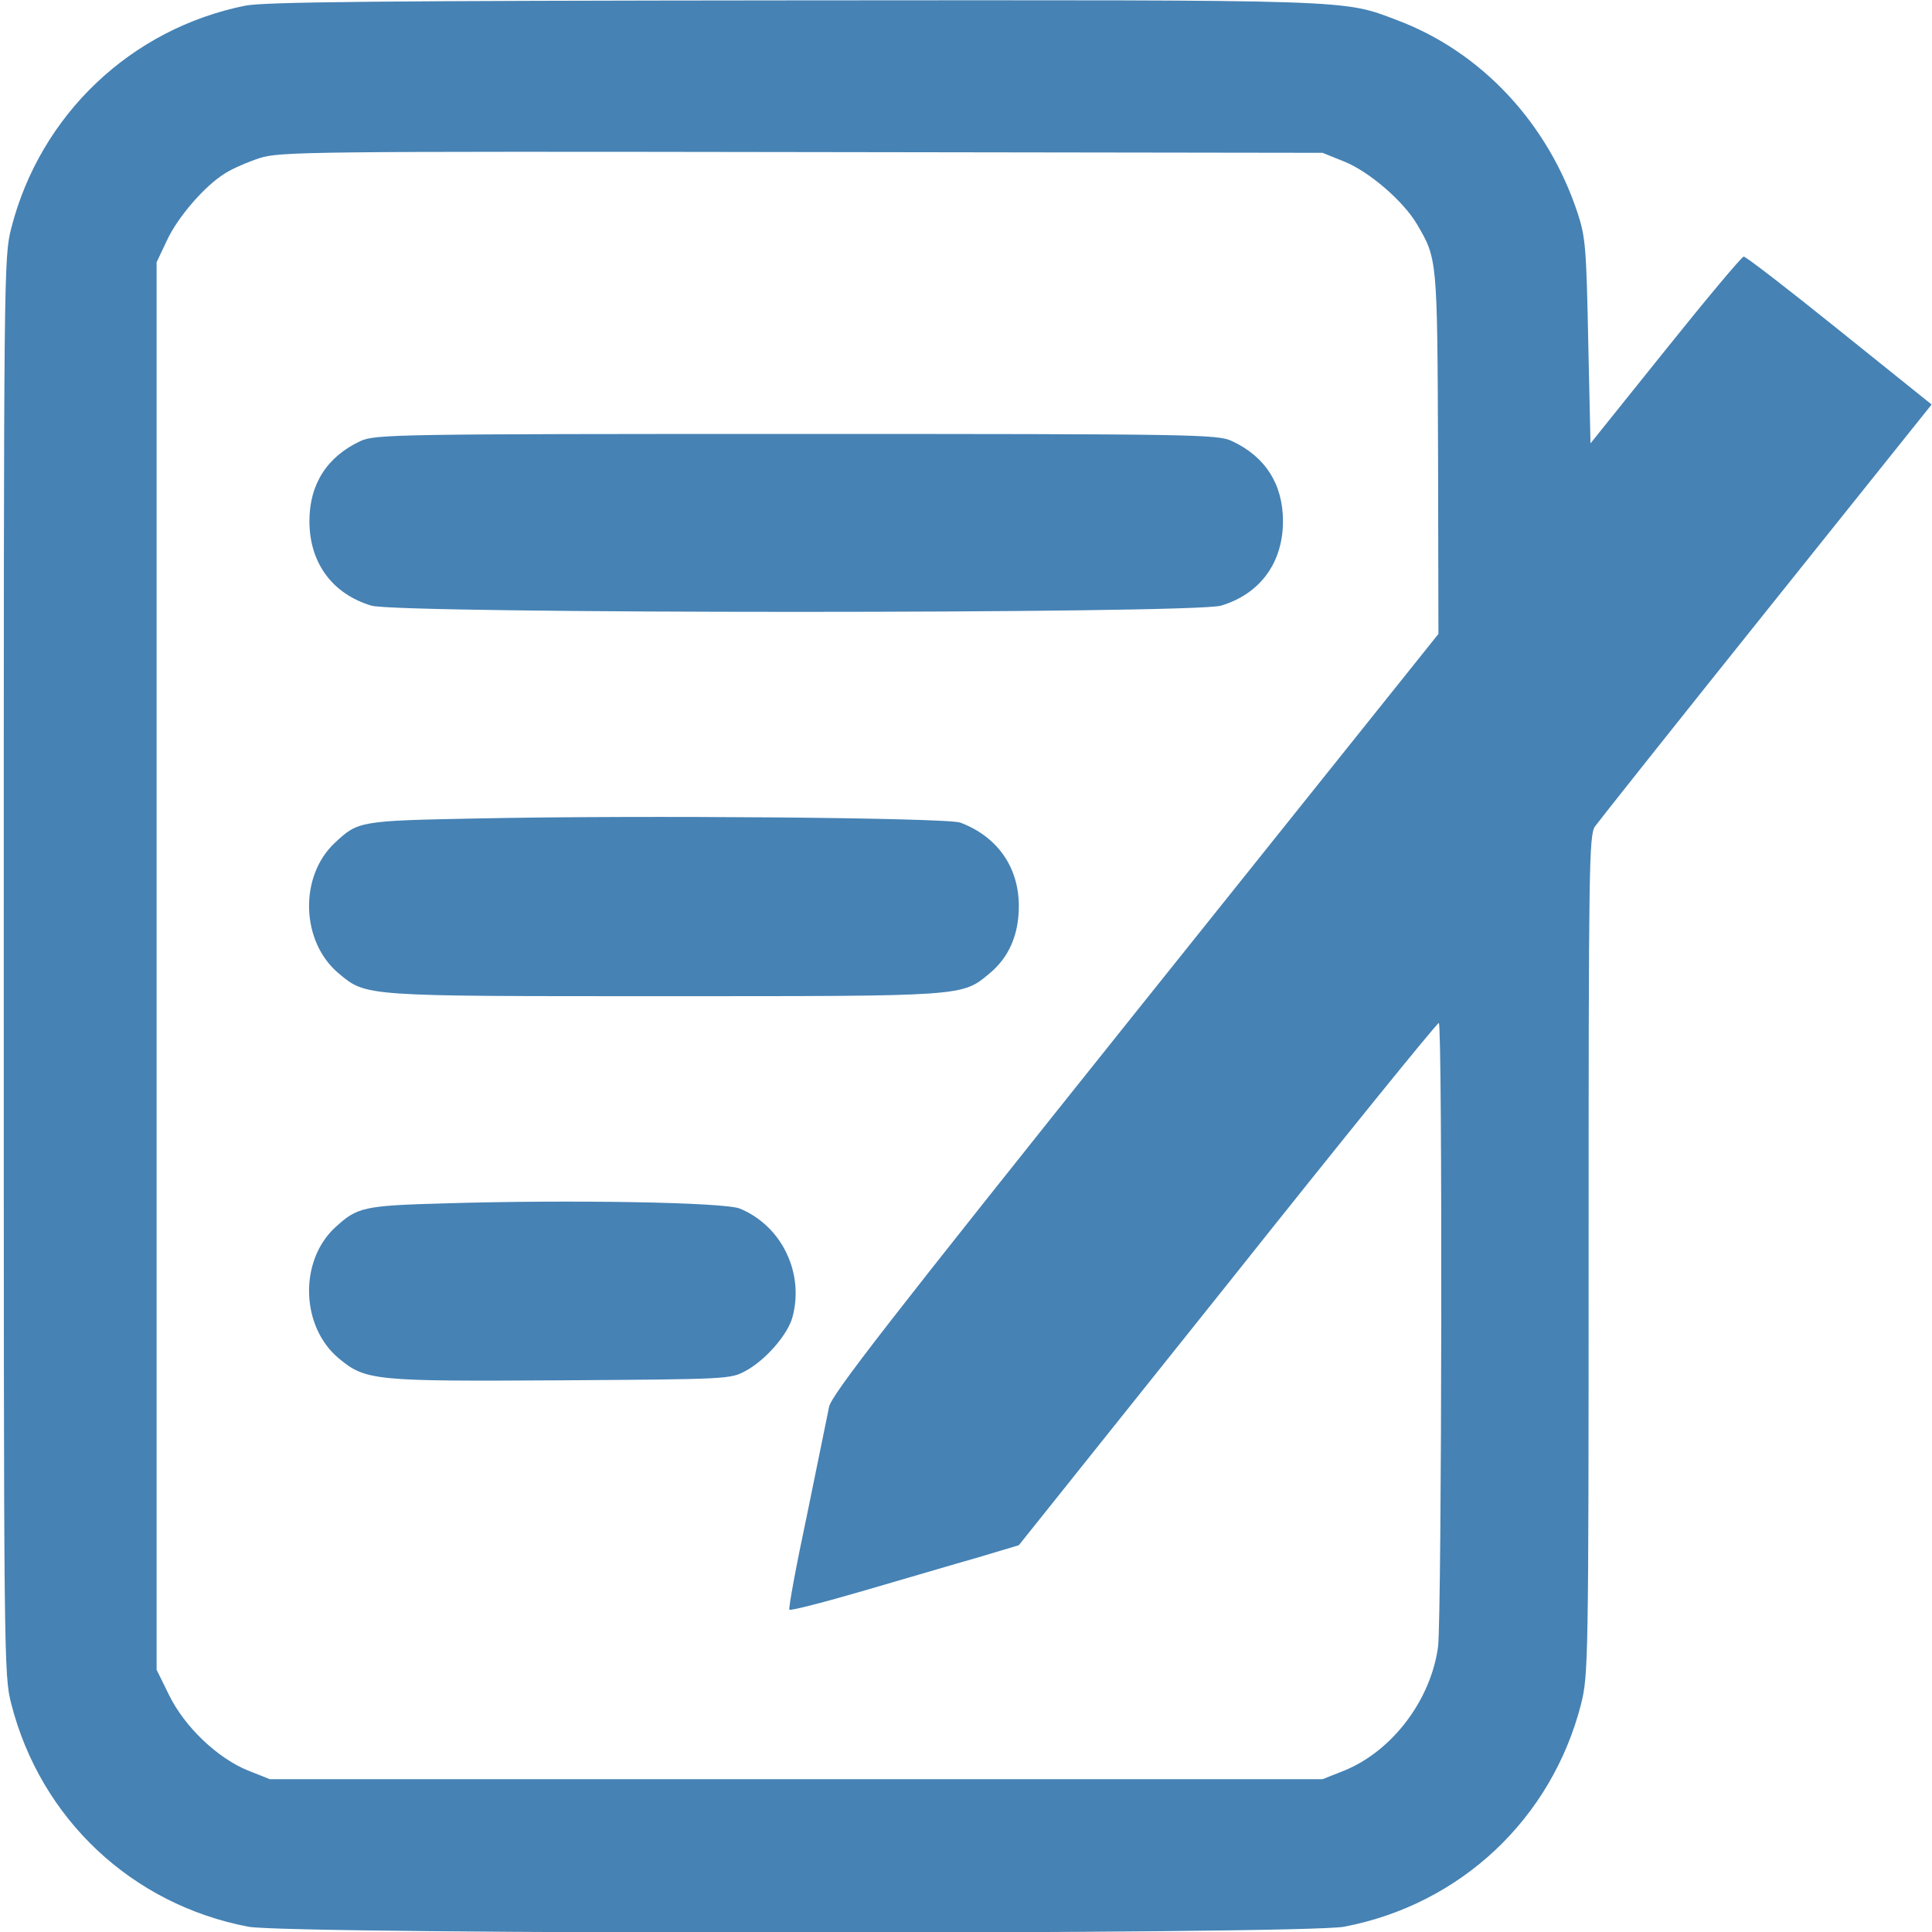
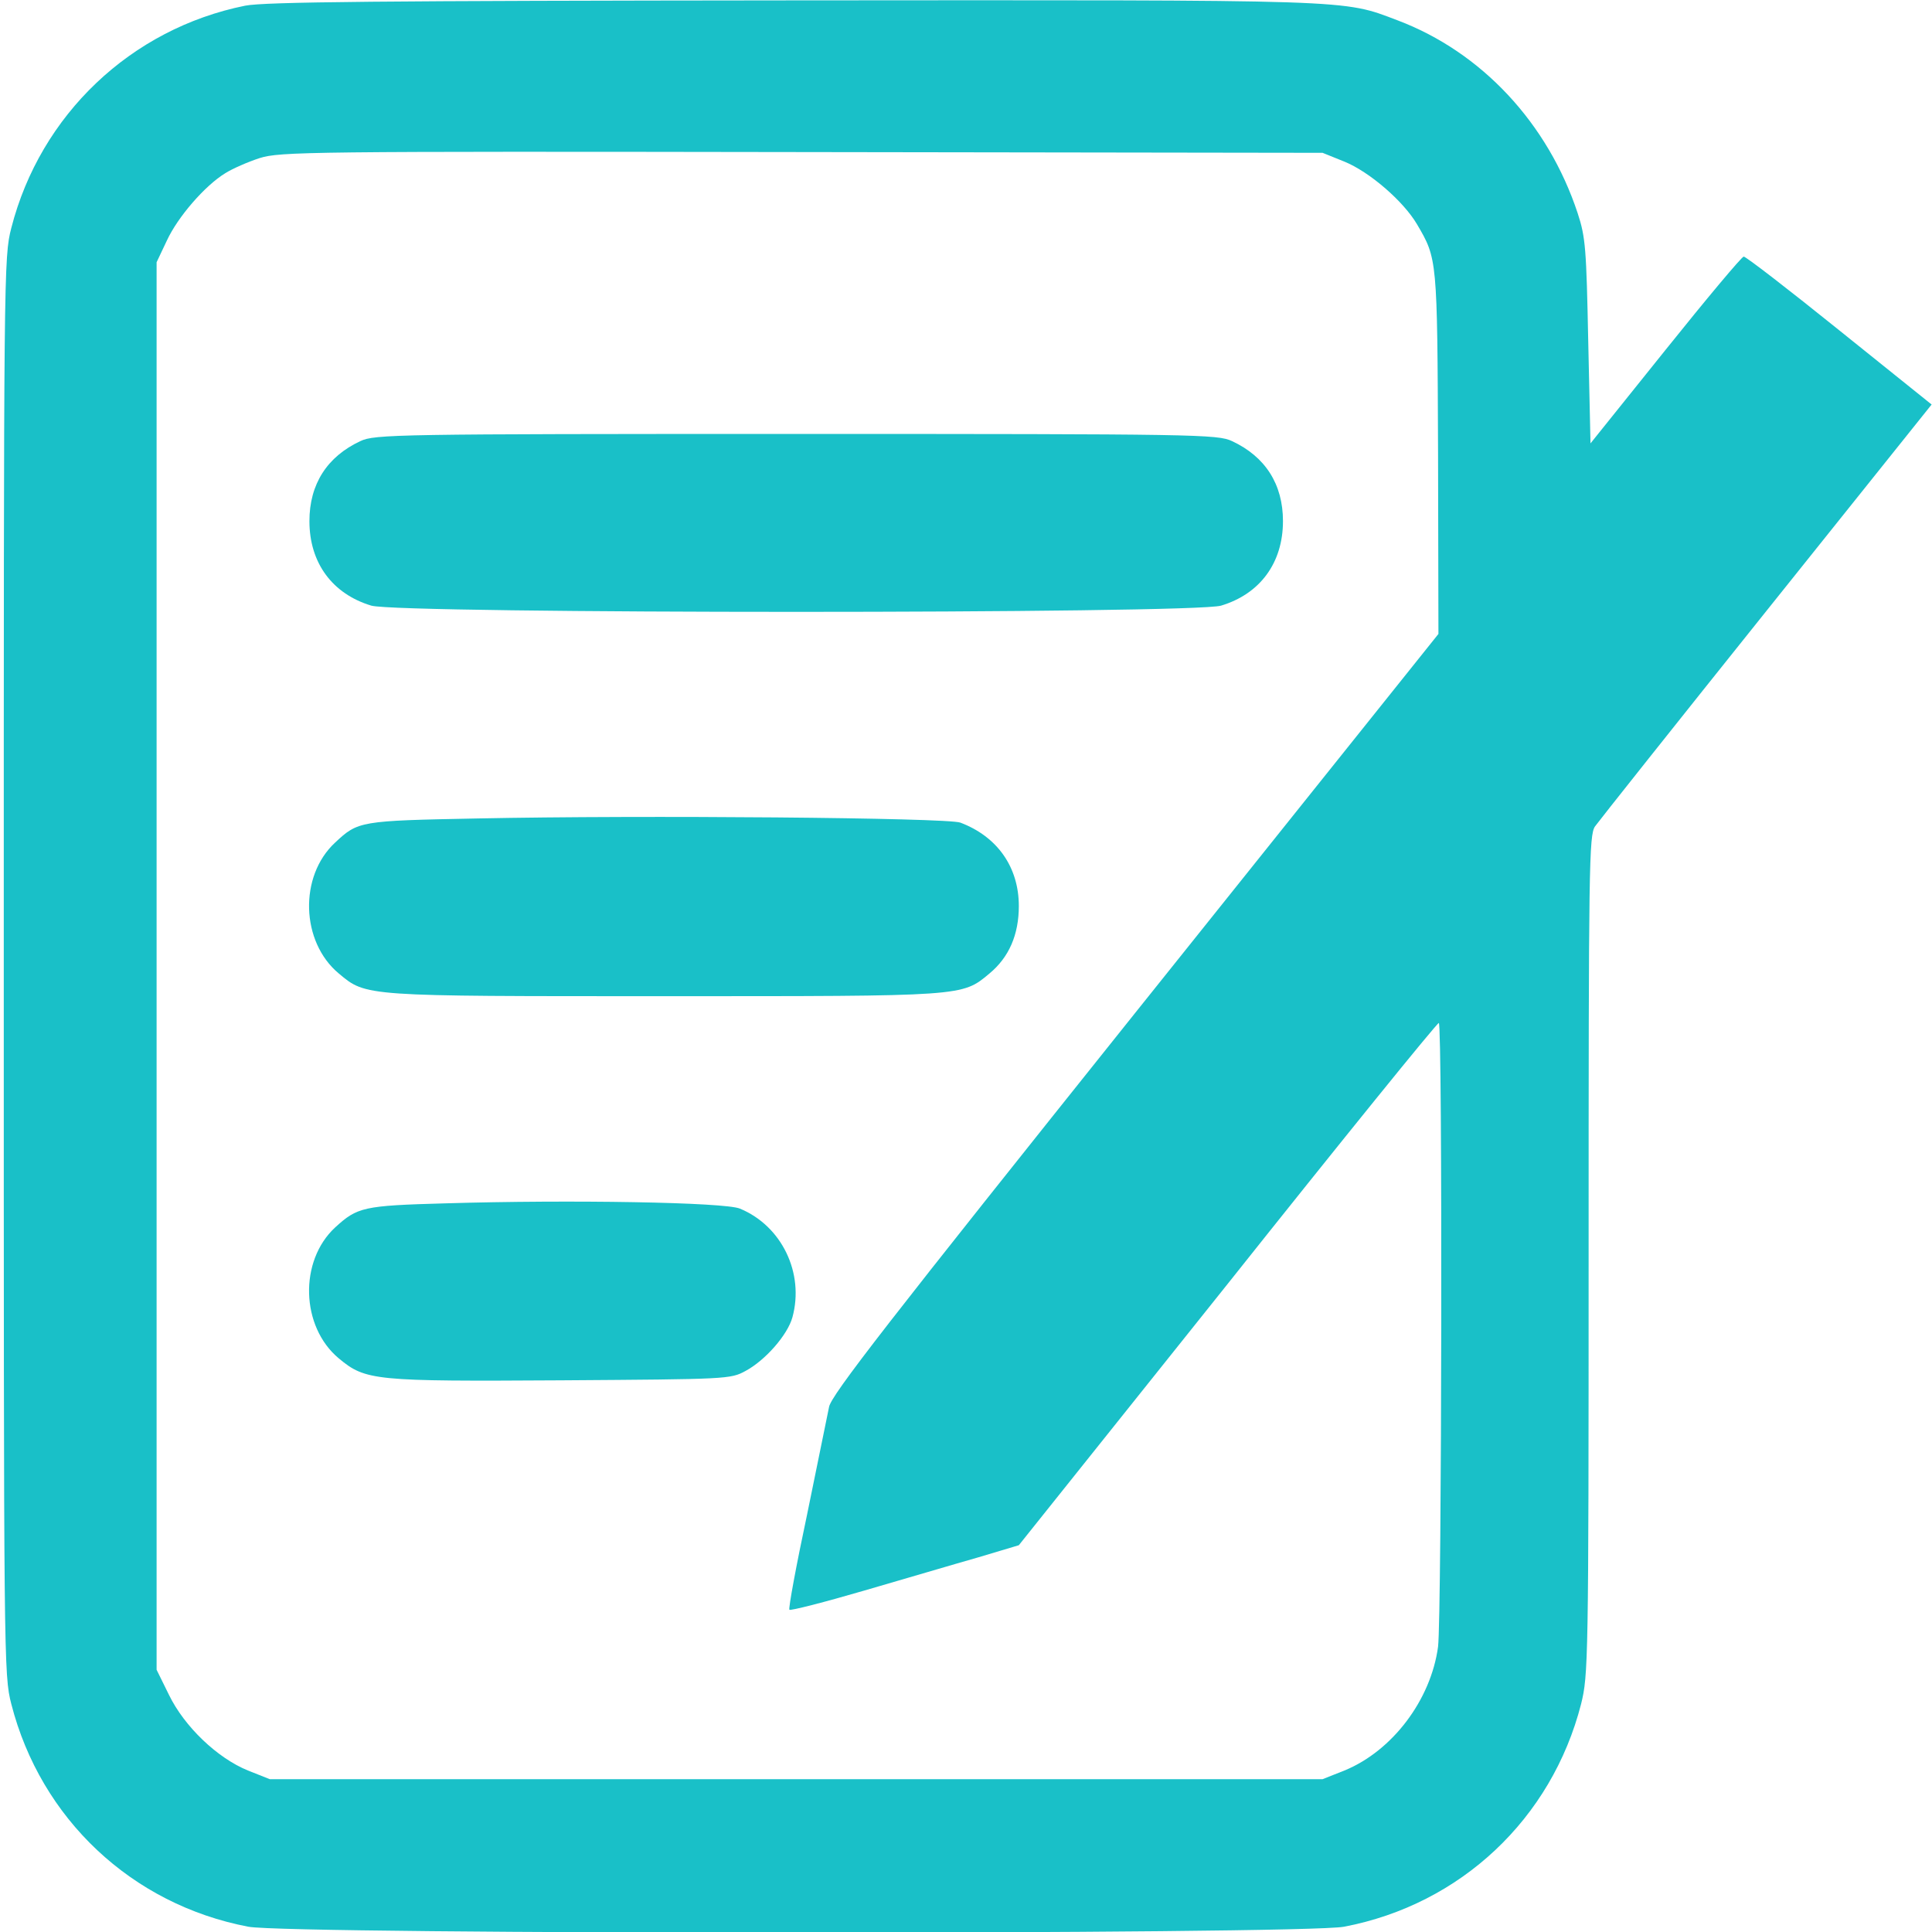
<svg xmlns="http://www.w3.org/2000/svg" version="1.0" width="512pt" height="512pt" viewBox="0 0 512 512" preserveAspectRatio="xMidYMid meet">
-   <g transform="translate(0,512) scale(0.1,-0.1)" fill="#4682b4" stroke="none">
+   <g transform="translate(0,512) scale(0.1,-0.1)" fill="#19c0c8" stroke="none">
    <path d="M650 5105 c-303 -61 -543 -289 -620 -589 -20 -78 -20 -105 -20 -1956    0 -1851 0 -1878 20 -1956 78 -304 319 -531 628 -590 109 -21 2795 -21 2904 0    309 59 550 286 628 590 19 77 20 108 20 1190 0 1033 1 1113 17 1136 10 14 214    271 455 572 l437 546 -244 196 c-134 108 -248 196 -254 196 -5 0 -98 -111    -207 -247 l-199 -248 -6 270 c-5 246 -7 276 -28 340 -79 239 -255 427 -477    511 -148 56 -101 54 -1602 53 -1100 -1 -1400 -4 -1452 -14z m2912 -413 c67    -27 157 -105 193 -166 54 -92 54 -90 56 -606 l1 -480 -805 -1006 c-650 -813    -806 -1013 -810 -1043 -4 -20 -30 -147 -58 -284 -29 -136 -50 -250 -47 -253 3    -3 93 20 199 51 107 31 242 71 302 88 l107 32 553 692 c303 381 555 692 560    692 10 1 8 -1569 -2 -1653 -19 -141 -121 -276 -248 -328 l-58 -23 -1395 0    -1395 0 -58 23 c-81 33 -168 116 -209 200 l-33 67 0 1865 0 1865 27 57 c29 63    101 146 155 179 19 12 60 30 91 40 54 17 127 18 1437 16 l1380 -2 57 -23z" />
    <path d="M955 3951 c-88 -41 -135 -114 -135 -212 0 -111 61 -193 164 -224 74    -22 2178 -22 2252 0 103 31 164 113 164 224 0 98 -47 171 -135 212 -38 18 -93    19 -1155 19 -1062 0 -1117 -1 -1155 -19z" />
    <path d="M1265 2951 c-312 -6 -316 -7 -377 -64 -96 -89 -91 -263 10 -347 73    -61 65 -60 862 -60 797 0 789 -1 862 60 52 43 78 103 78 179 0 103 -57 184    -155 221 -36 13 -841 20 -1280 11z" />
    <path d="M1180 1931 c-218 -6 -233 -10 -292 -64 -96 -89 -91 -263 10 -347 71    -59 94 -61 589 -58 441 3 449 3 489 25 52 28 111 95 124 142 32 117 -28 242    -139 288 -40 17 -449 24 -781 14z" />
  </g>
</svg>
